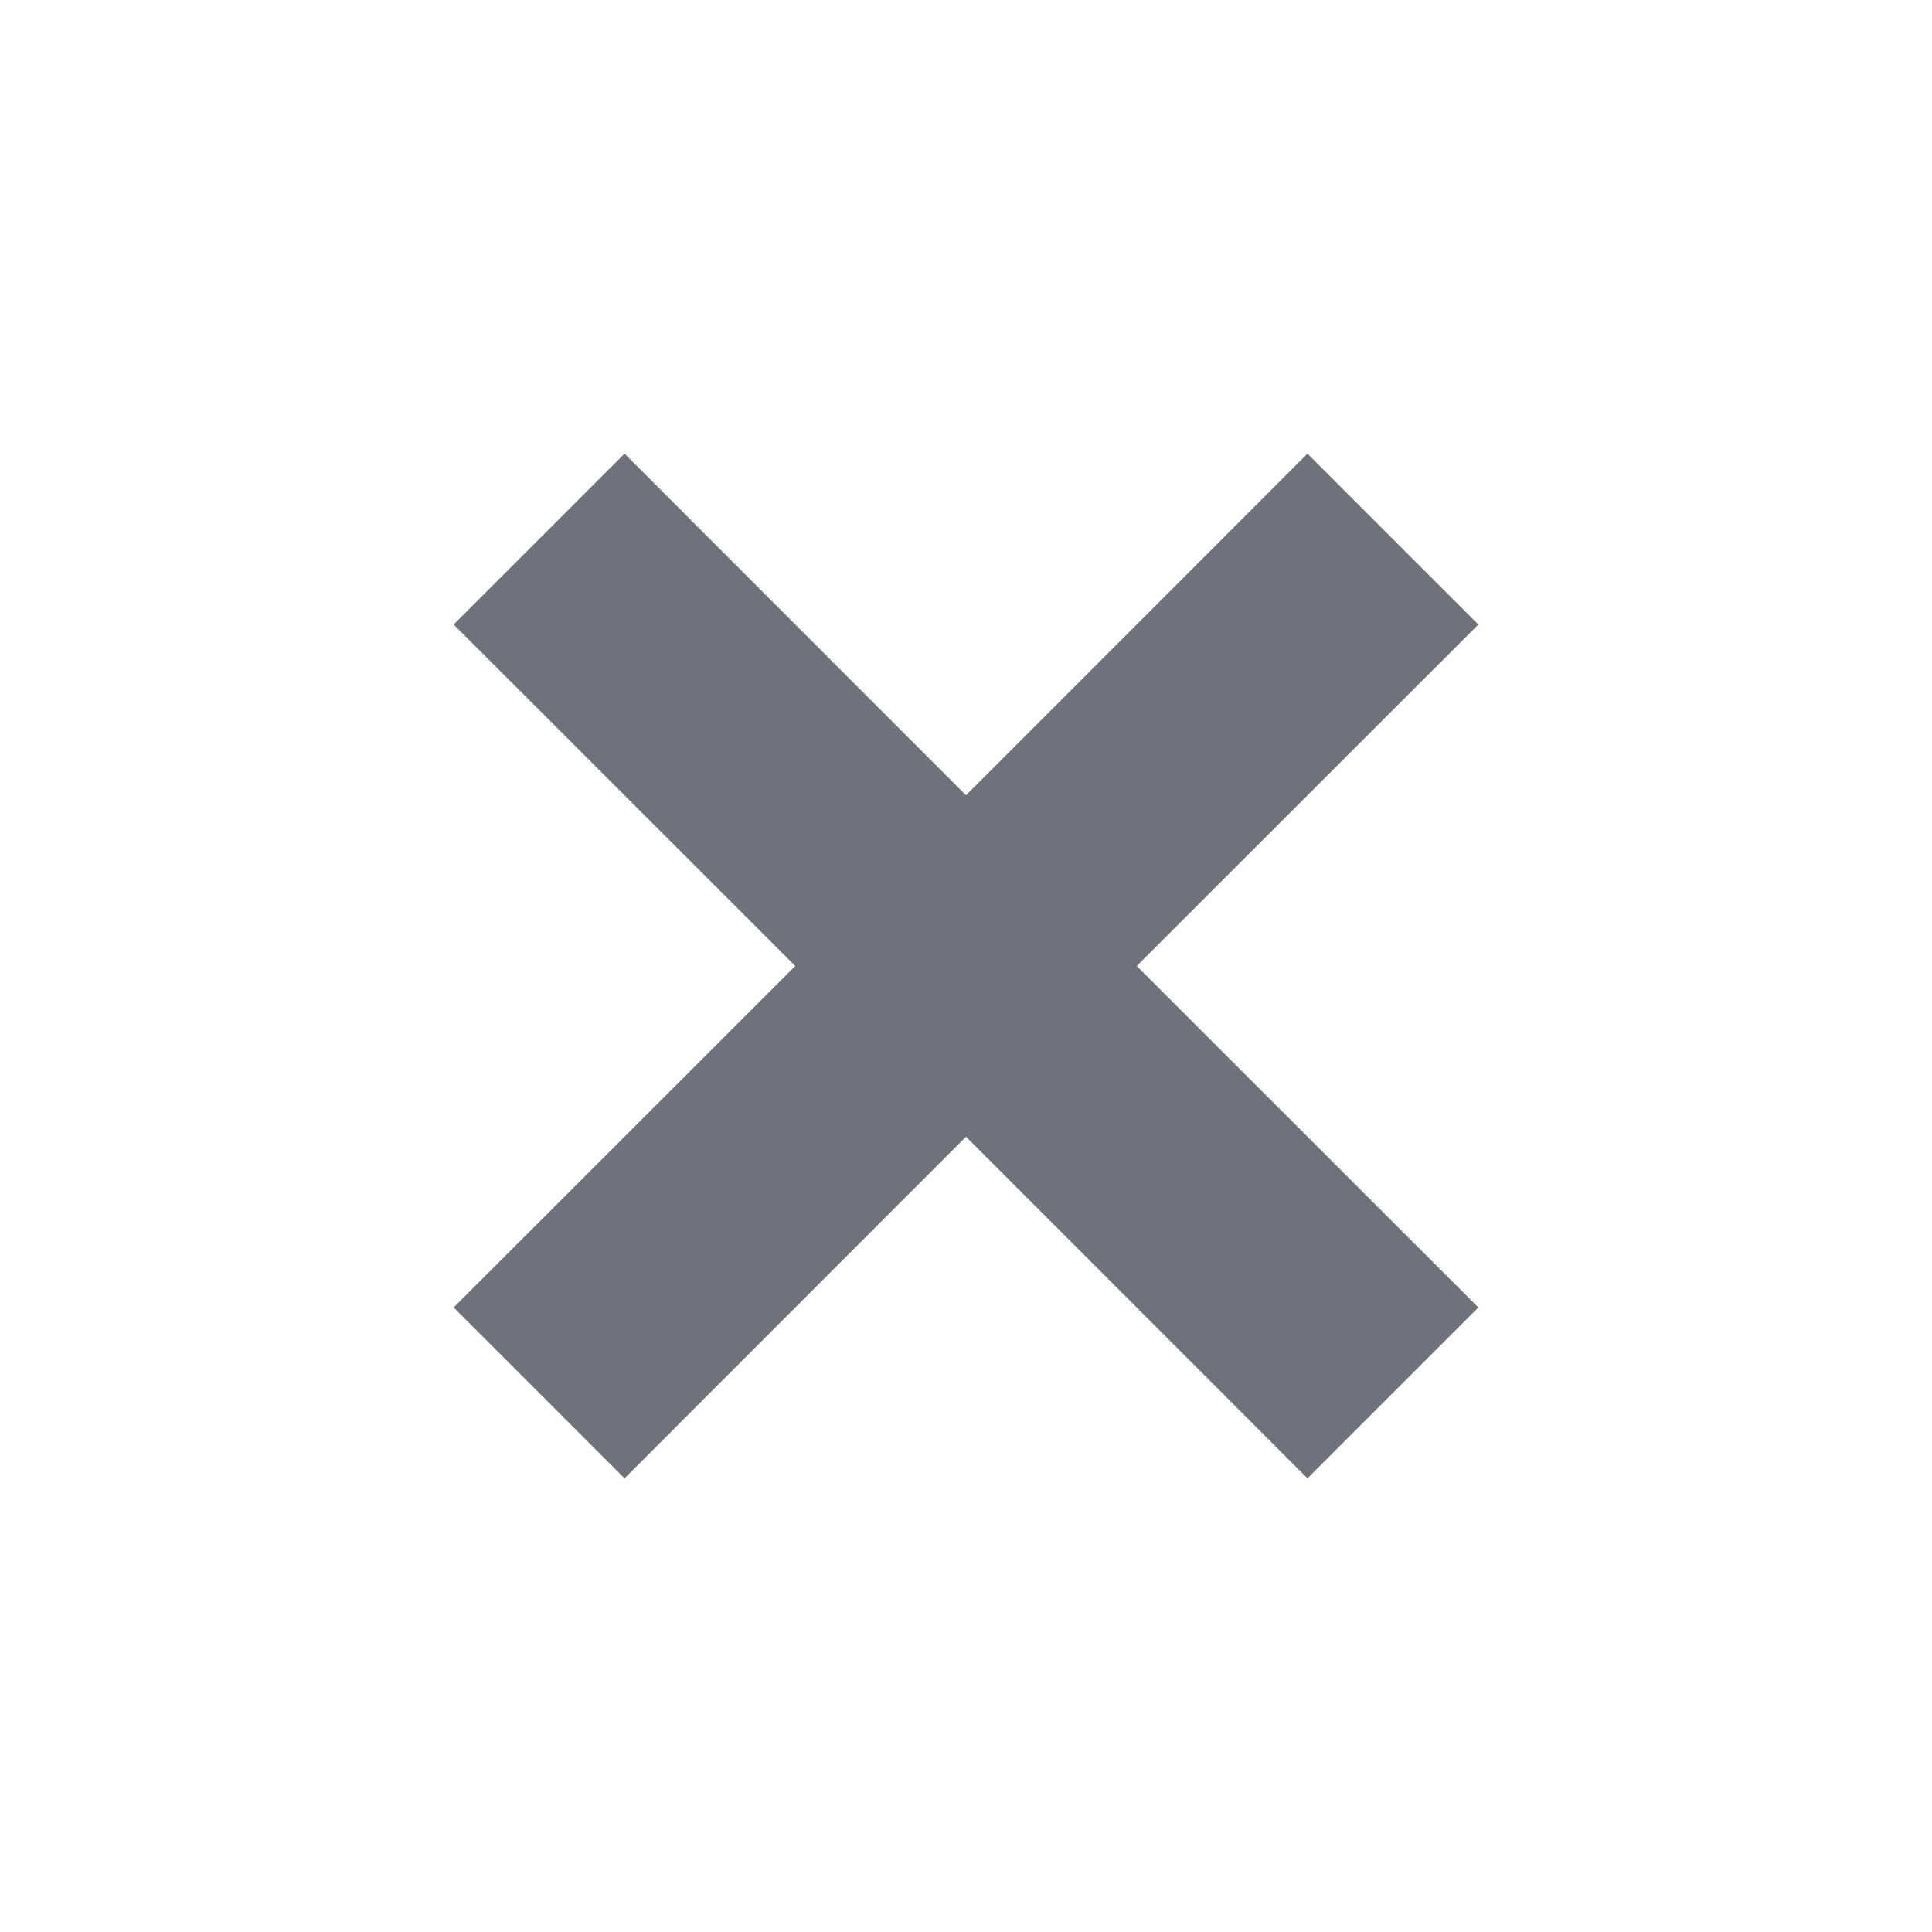
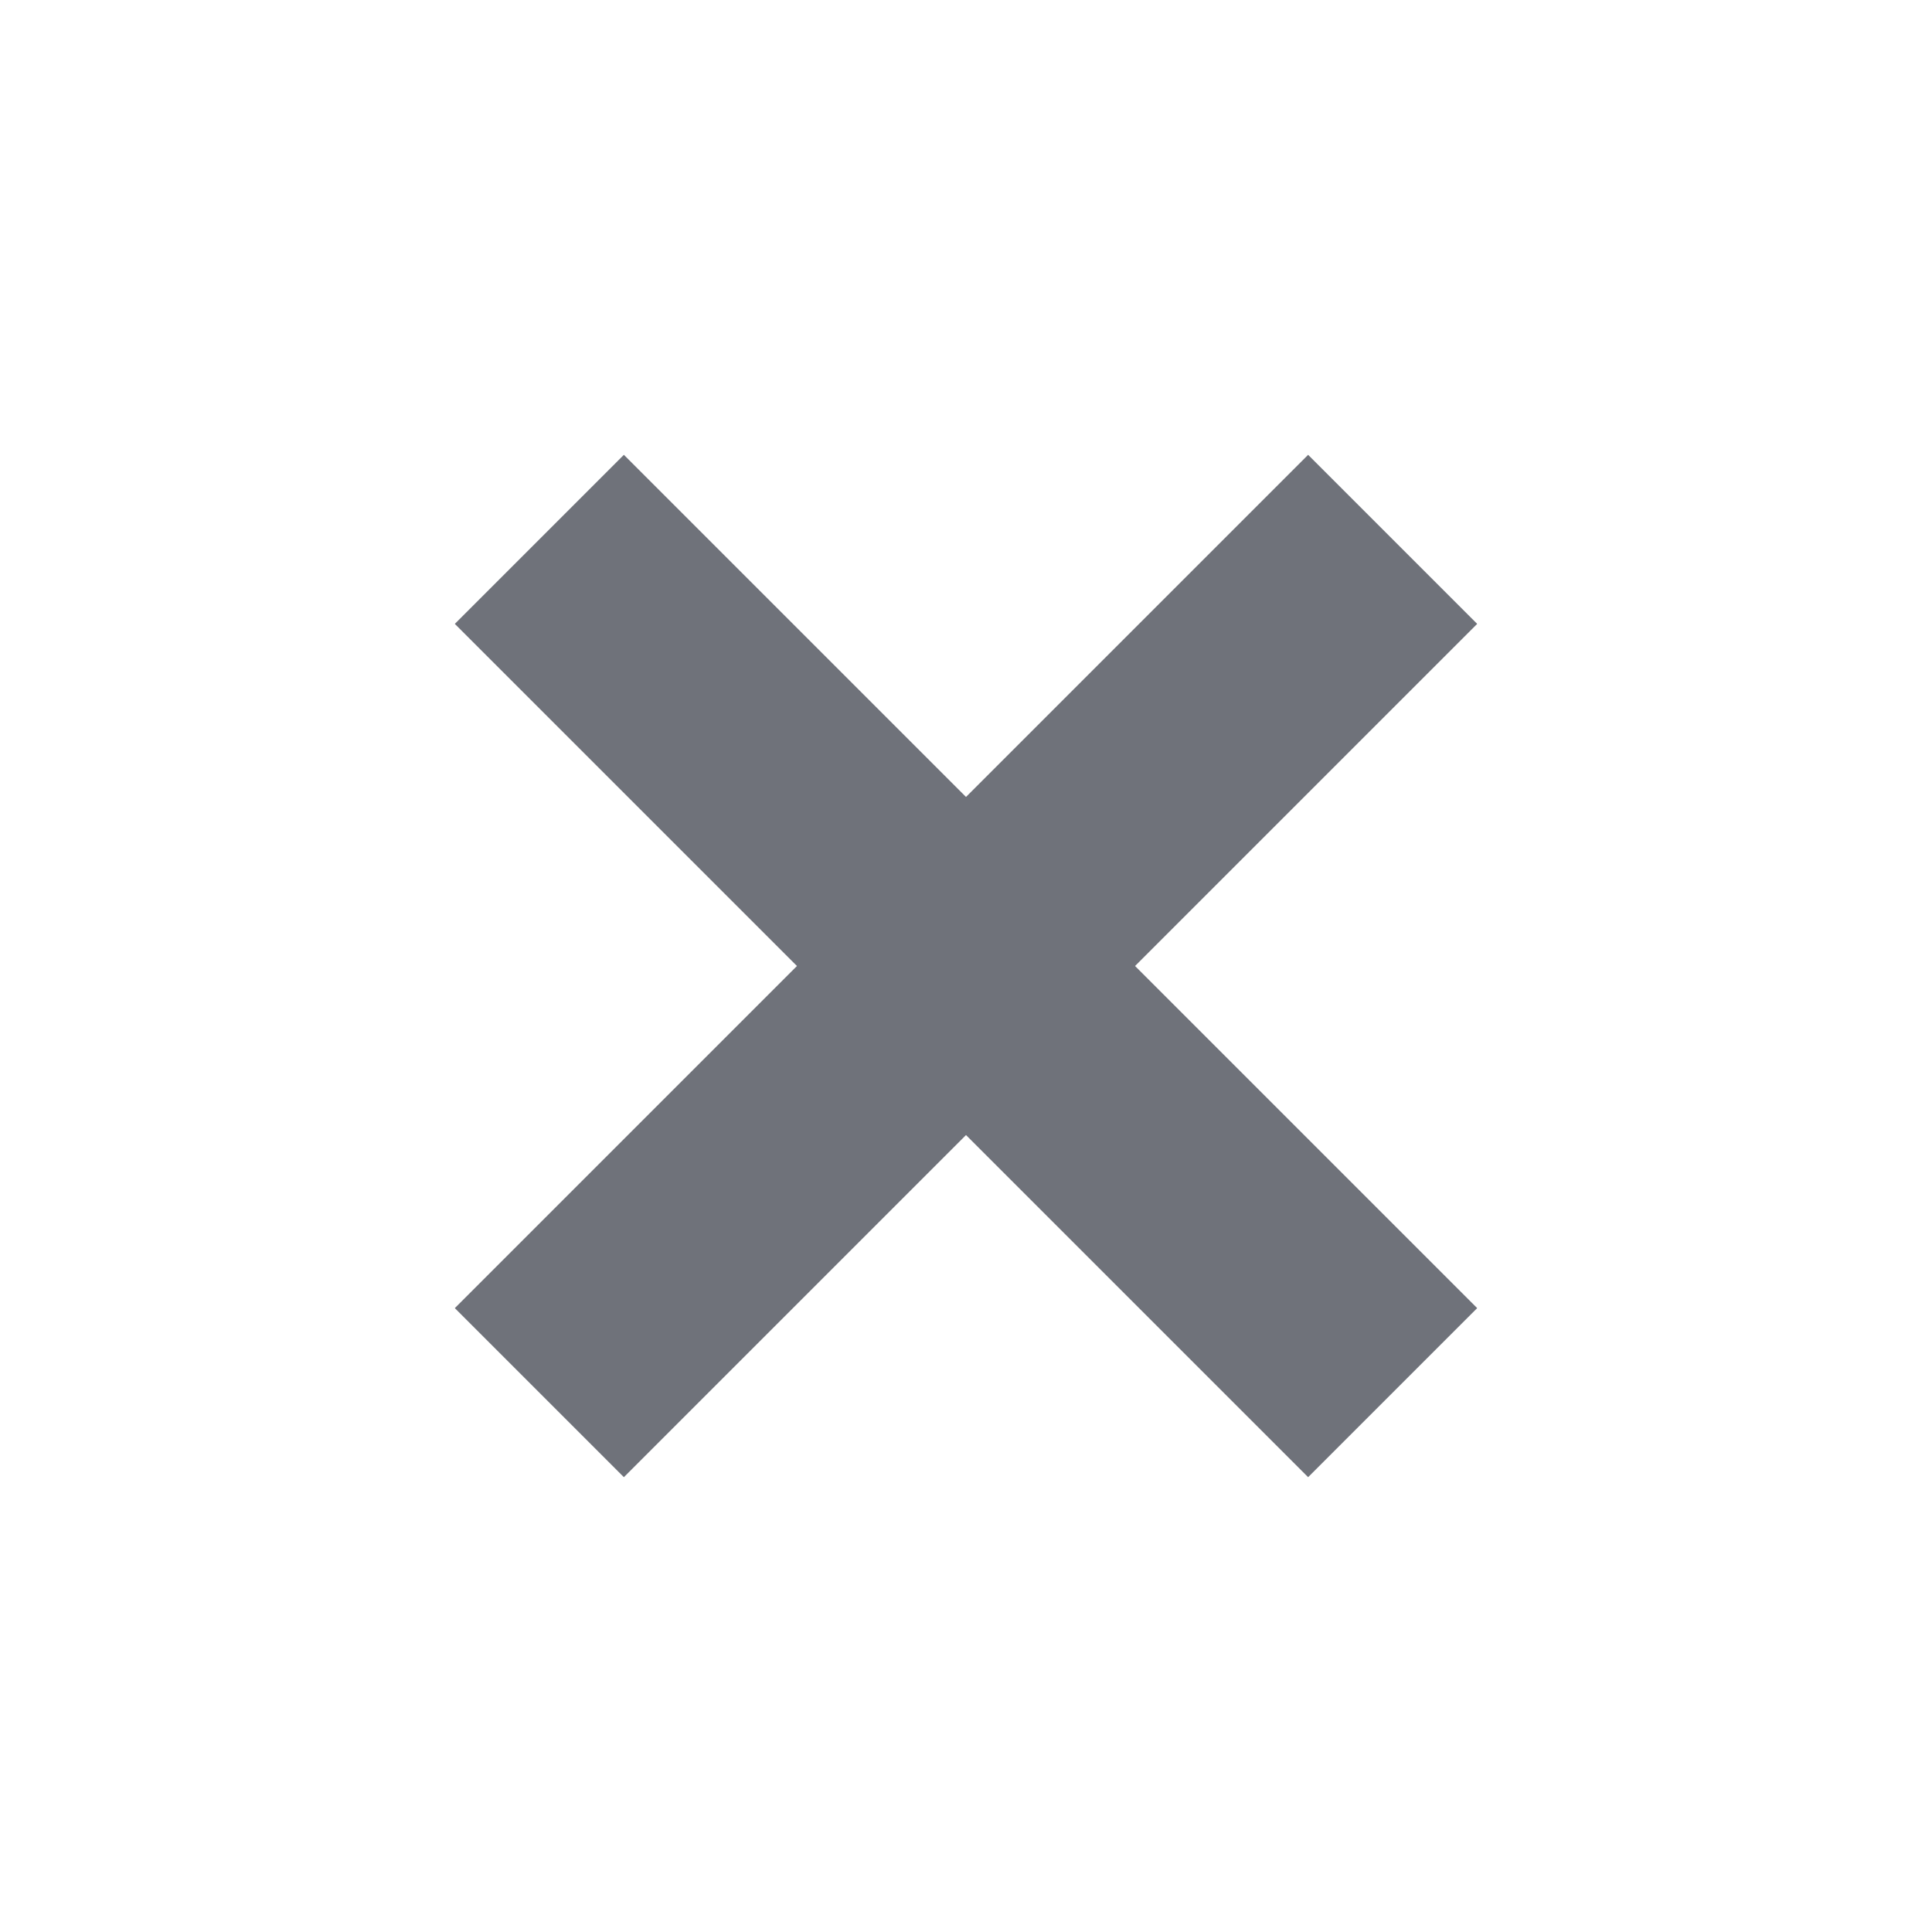
- <svg xmlns="http://www.w3.org/2000/svg" version="1.1" x="0px" y="0px" width="16px" height="16px" viewBox="0 0 16 16" enable-background="new 0 0 16 16" xml:space="preserve">
+ <svg xmlns="http://www.w3.org/2000/svg" version="1.1" id="Livello_1" x="0px" y="0px" viewBox="0 0 48 48" style="enable-background:new 0 0 48 48;" xml:space="preserve">
+   <style type="text/css">
+ 	.st0{fill:#6F727A;}
+ </style>
  <g id="file-close_x40_2x">
</g>
  <g id="file-close">
</g>
  <g id="file-close-hover_x40_">
</g>
  <g id="file-close-hover">
</g>
  <g id="file-close-selected">
</g>
  <g id="file-close-pressed">
-     <polygon id="big_5_" fill="#6F727A" points="10.828,3.757 8,6.586 5.172,3.757 3.757,5.172 6.586,8 3.757,10.828 5.172,12.243    8,9.414 10.828,12.243 12.243,10.828 9.414,8 12.243,5.172  " />
+     <polygon id="big_5_" class="st0" points="32.5,11.3 24,19.8 15.5,11.3 11.3,15.5 19.8,24 11.3,32.5 15.5,36.7 24,28.2 32.5,36.7    36.7,32.5 28.2,24 36.7,15.5  " />
  </g>
</svg>
